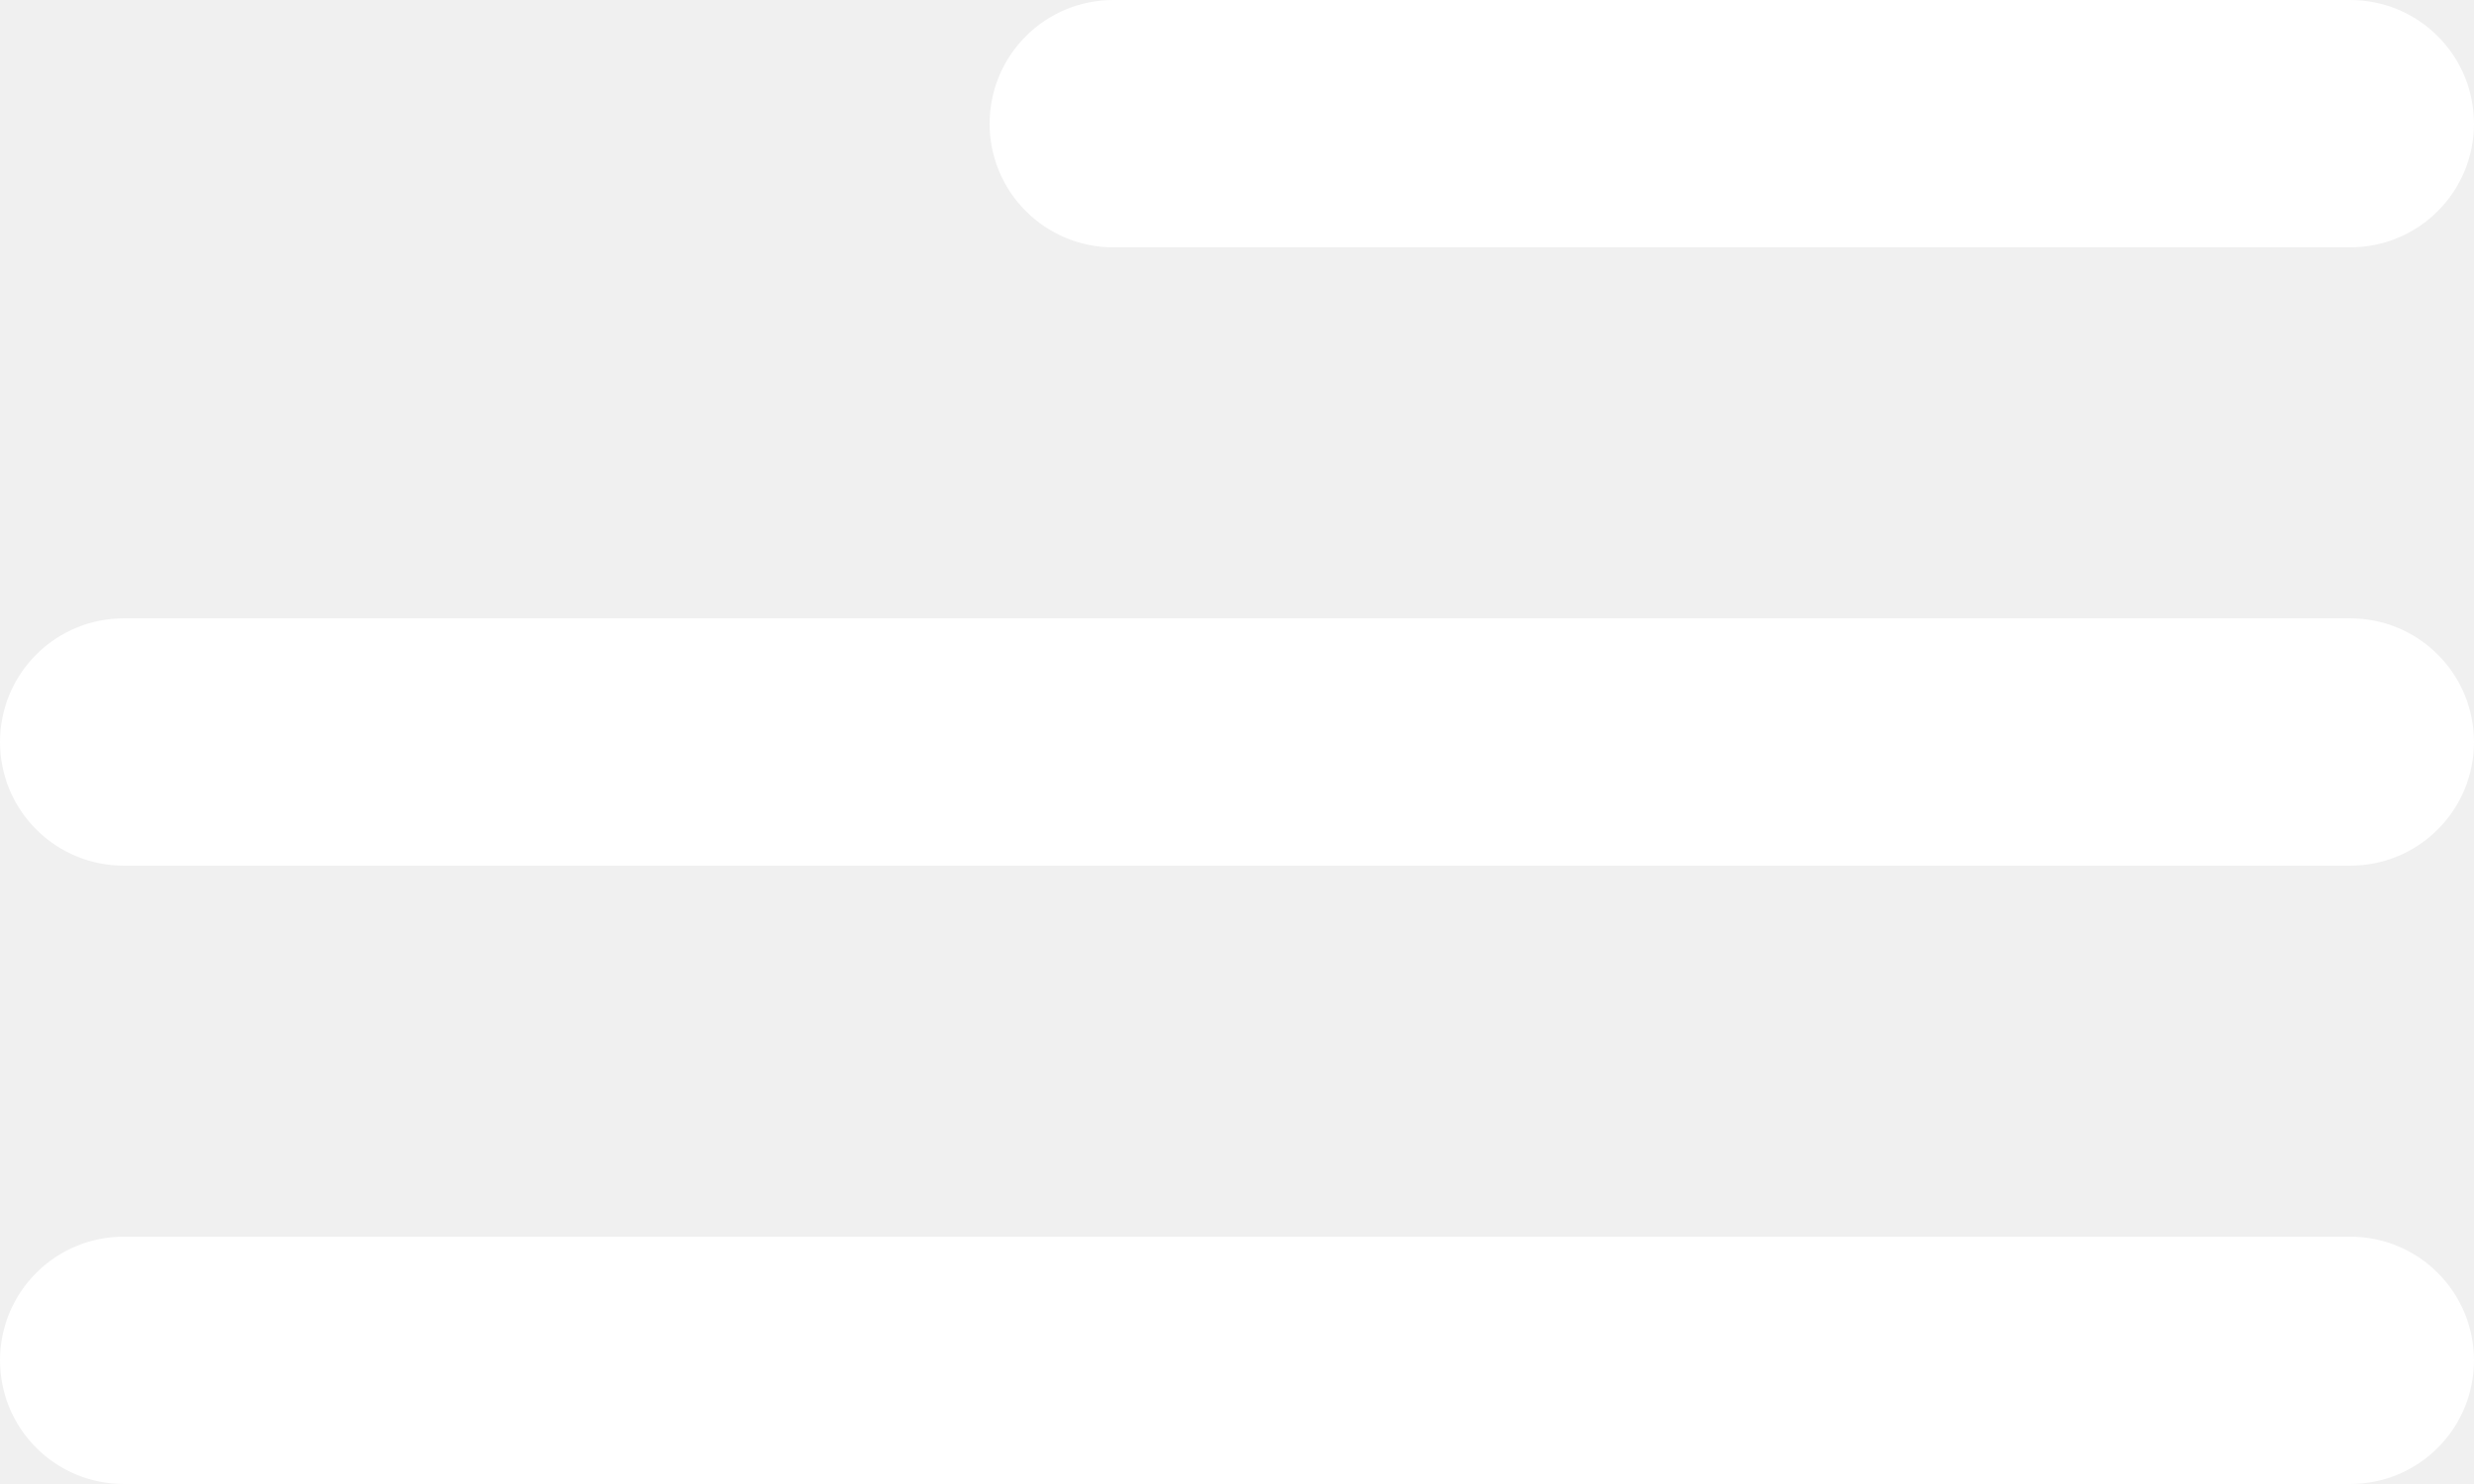
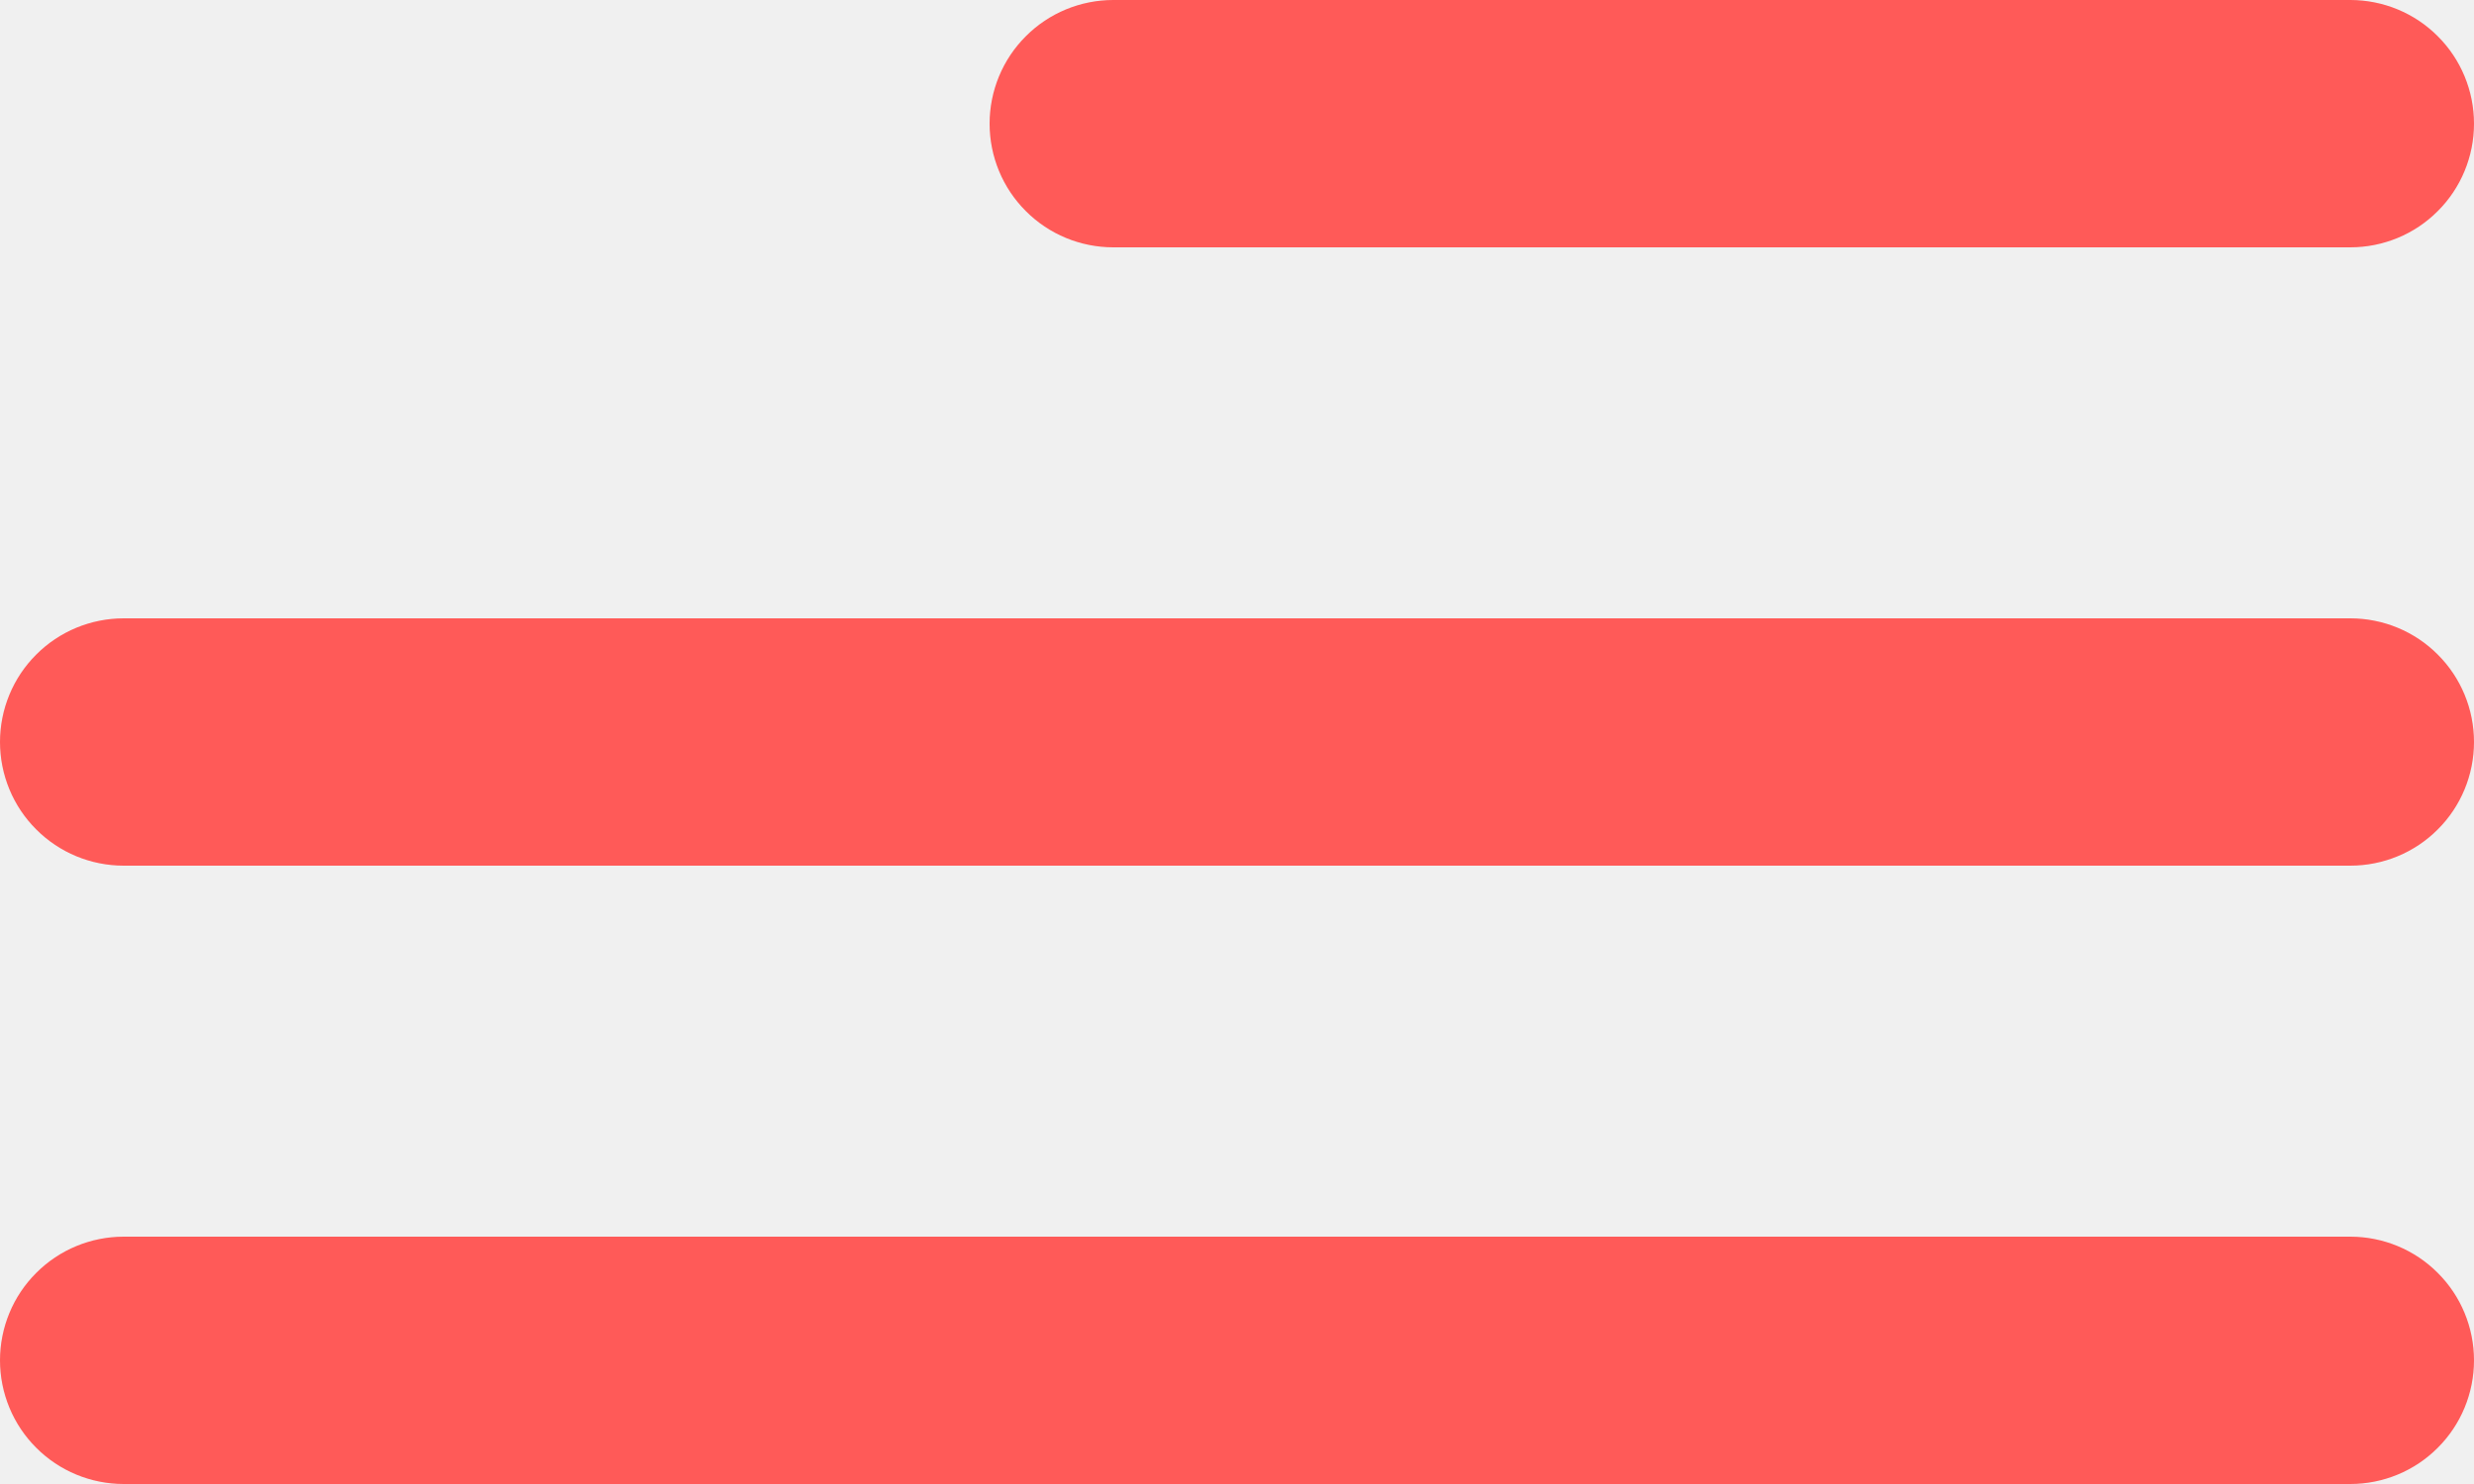
- <svg xmlns="http://www.w3.org/2000/svg" width="20" height="12" viewBox="0 0 20 12" fill="#FFF">
-   <path d="M9 2L19 2C19.265 2 19.52 1.895 19.707 1.707C19.895 1.52 20 1.265 20 1C20 0.735 19.895 0.48 19.707 0.293C19.52 0.105 19.265 0 19 0L9 0C8.735 0 8.48 0.105 8.293 0.293C8.105 0.48 8 0.735 8 1C8 1.265 8.105 1.52 8.293 1.707C8.48 1.895 8.735 2 9 2ZM19 10L1 10C0.735 10 0.48 10.105 0.293 10.293C0.105 10.48 0 10.735 0 11C0 11.265 0.105 11.52 0.293 11.707C0.48 11.895 0.735 12 1 12L19 12C19.265 12 19.52 11.895 19.707 11.707C19.895 11.52 20 11.265 20 11C20 10.735 19.895 10.48 19.707 10.293C19.52 10.105 19.265 10 19 10V10ZM1 7L19 7C19.265 7 19.52 6.895 19.707 6.707C19.895 6.52 20 6.265 20 6C20 5.735 19.895 5.48 19.707 5.293C19.52 5.105 19.265 5 19 5L1 5C0.735 5 0.48 5.105 0.293 5.293C0.105 5.48 0 5.735 0 6C0 6.265 0.105 6.52 0.293 6.707C0.48 6.895 0.735 7 1 7Z" fill="#FFFFFF" />
+ <svg xmlns="http://www.w3.org/2000/svg" viewBox="0 0 20 12">
+   <path d="M9 2L19 2C19.265 2 19.52 1.895 19.707 1.707C19.895 1.52 20 1.265 20 1C20 0.735 19.895 0.48 19.707 0.293C19.52 0.105 19.265 0 19 0L9 0C8.735 0 8.48 0.105 8.293 0.293C8.105 0.48 8 0.735 8 1C8 1.265 8.105 1.52 8.293 1.707C8.48 1.895 8.735 2 9 2ZM19 10L1 10C0.735 10 0.48 10.105 0.293 10.293C0.105 10.48 0 10.735 0 11C0 11.265 0.105 11.52 0.293 11.707C0.48 11.895 0.735 12 1 12L19 12C19.265 12 19.52 11.895 19.707 11.707C19.895 11.52 20 11.265 20 11C20 10.735 19.895 10.48 19.707 10.293C19.52 10.105 19.265 10 19 10V10ZM1 7L19 7C19.265 7 19.52 6.895 19.707 6.707C19.895 6.52 20 6.265 20 6C20 5.735 19.895 5.48 19.707 5.293C19.52 5.105 19.265 5 19 5L1 5C0.735 5 0.48 5.105 0.293 5.293C0.105 5.48 0 5.735 0 6C0 6.265 0.105 6.52 0.293 6.707C0.48 6.895 0.735 7 1 7Z" style="fill: rgb(255, 90, 88);" transform="matrix(1, 0, 0, 1, -1.1102230246251565e-16, 0)" />
</svg>
